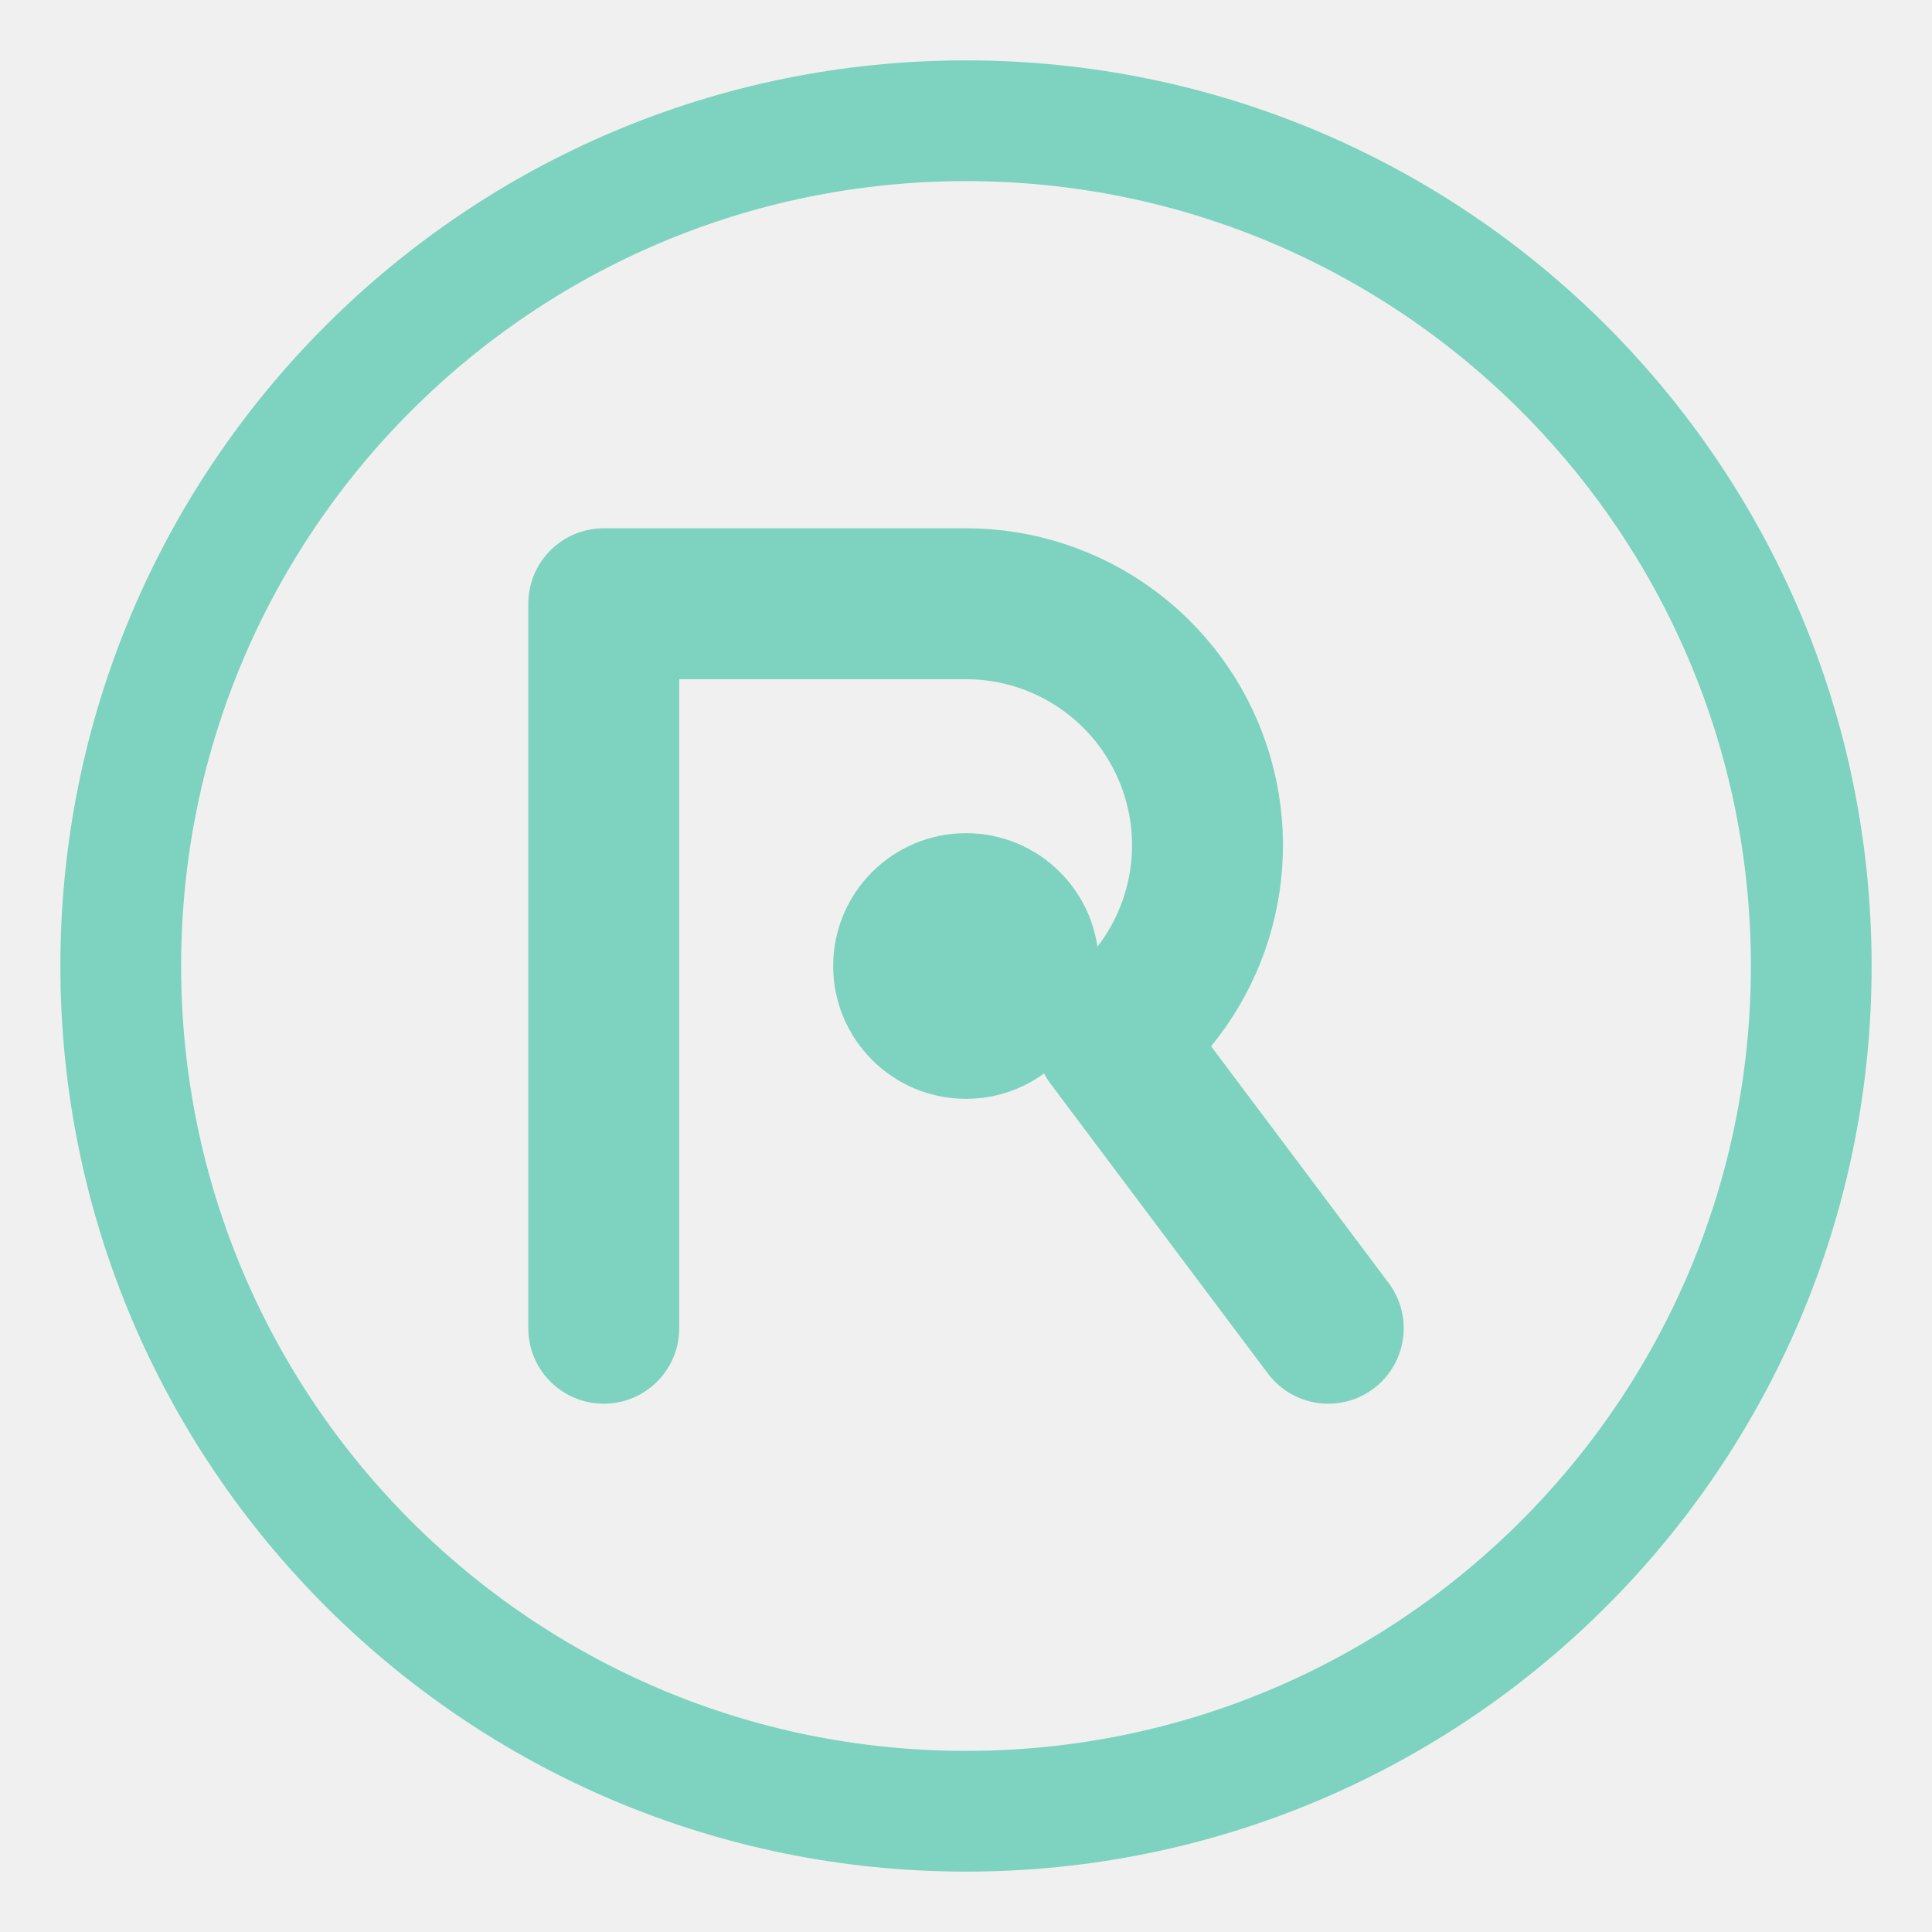
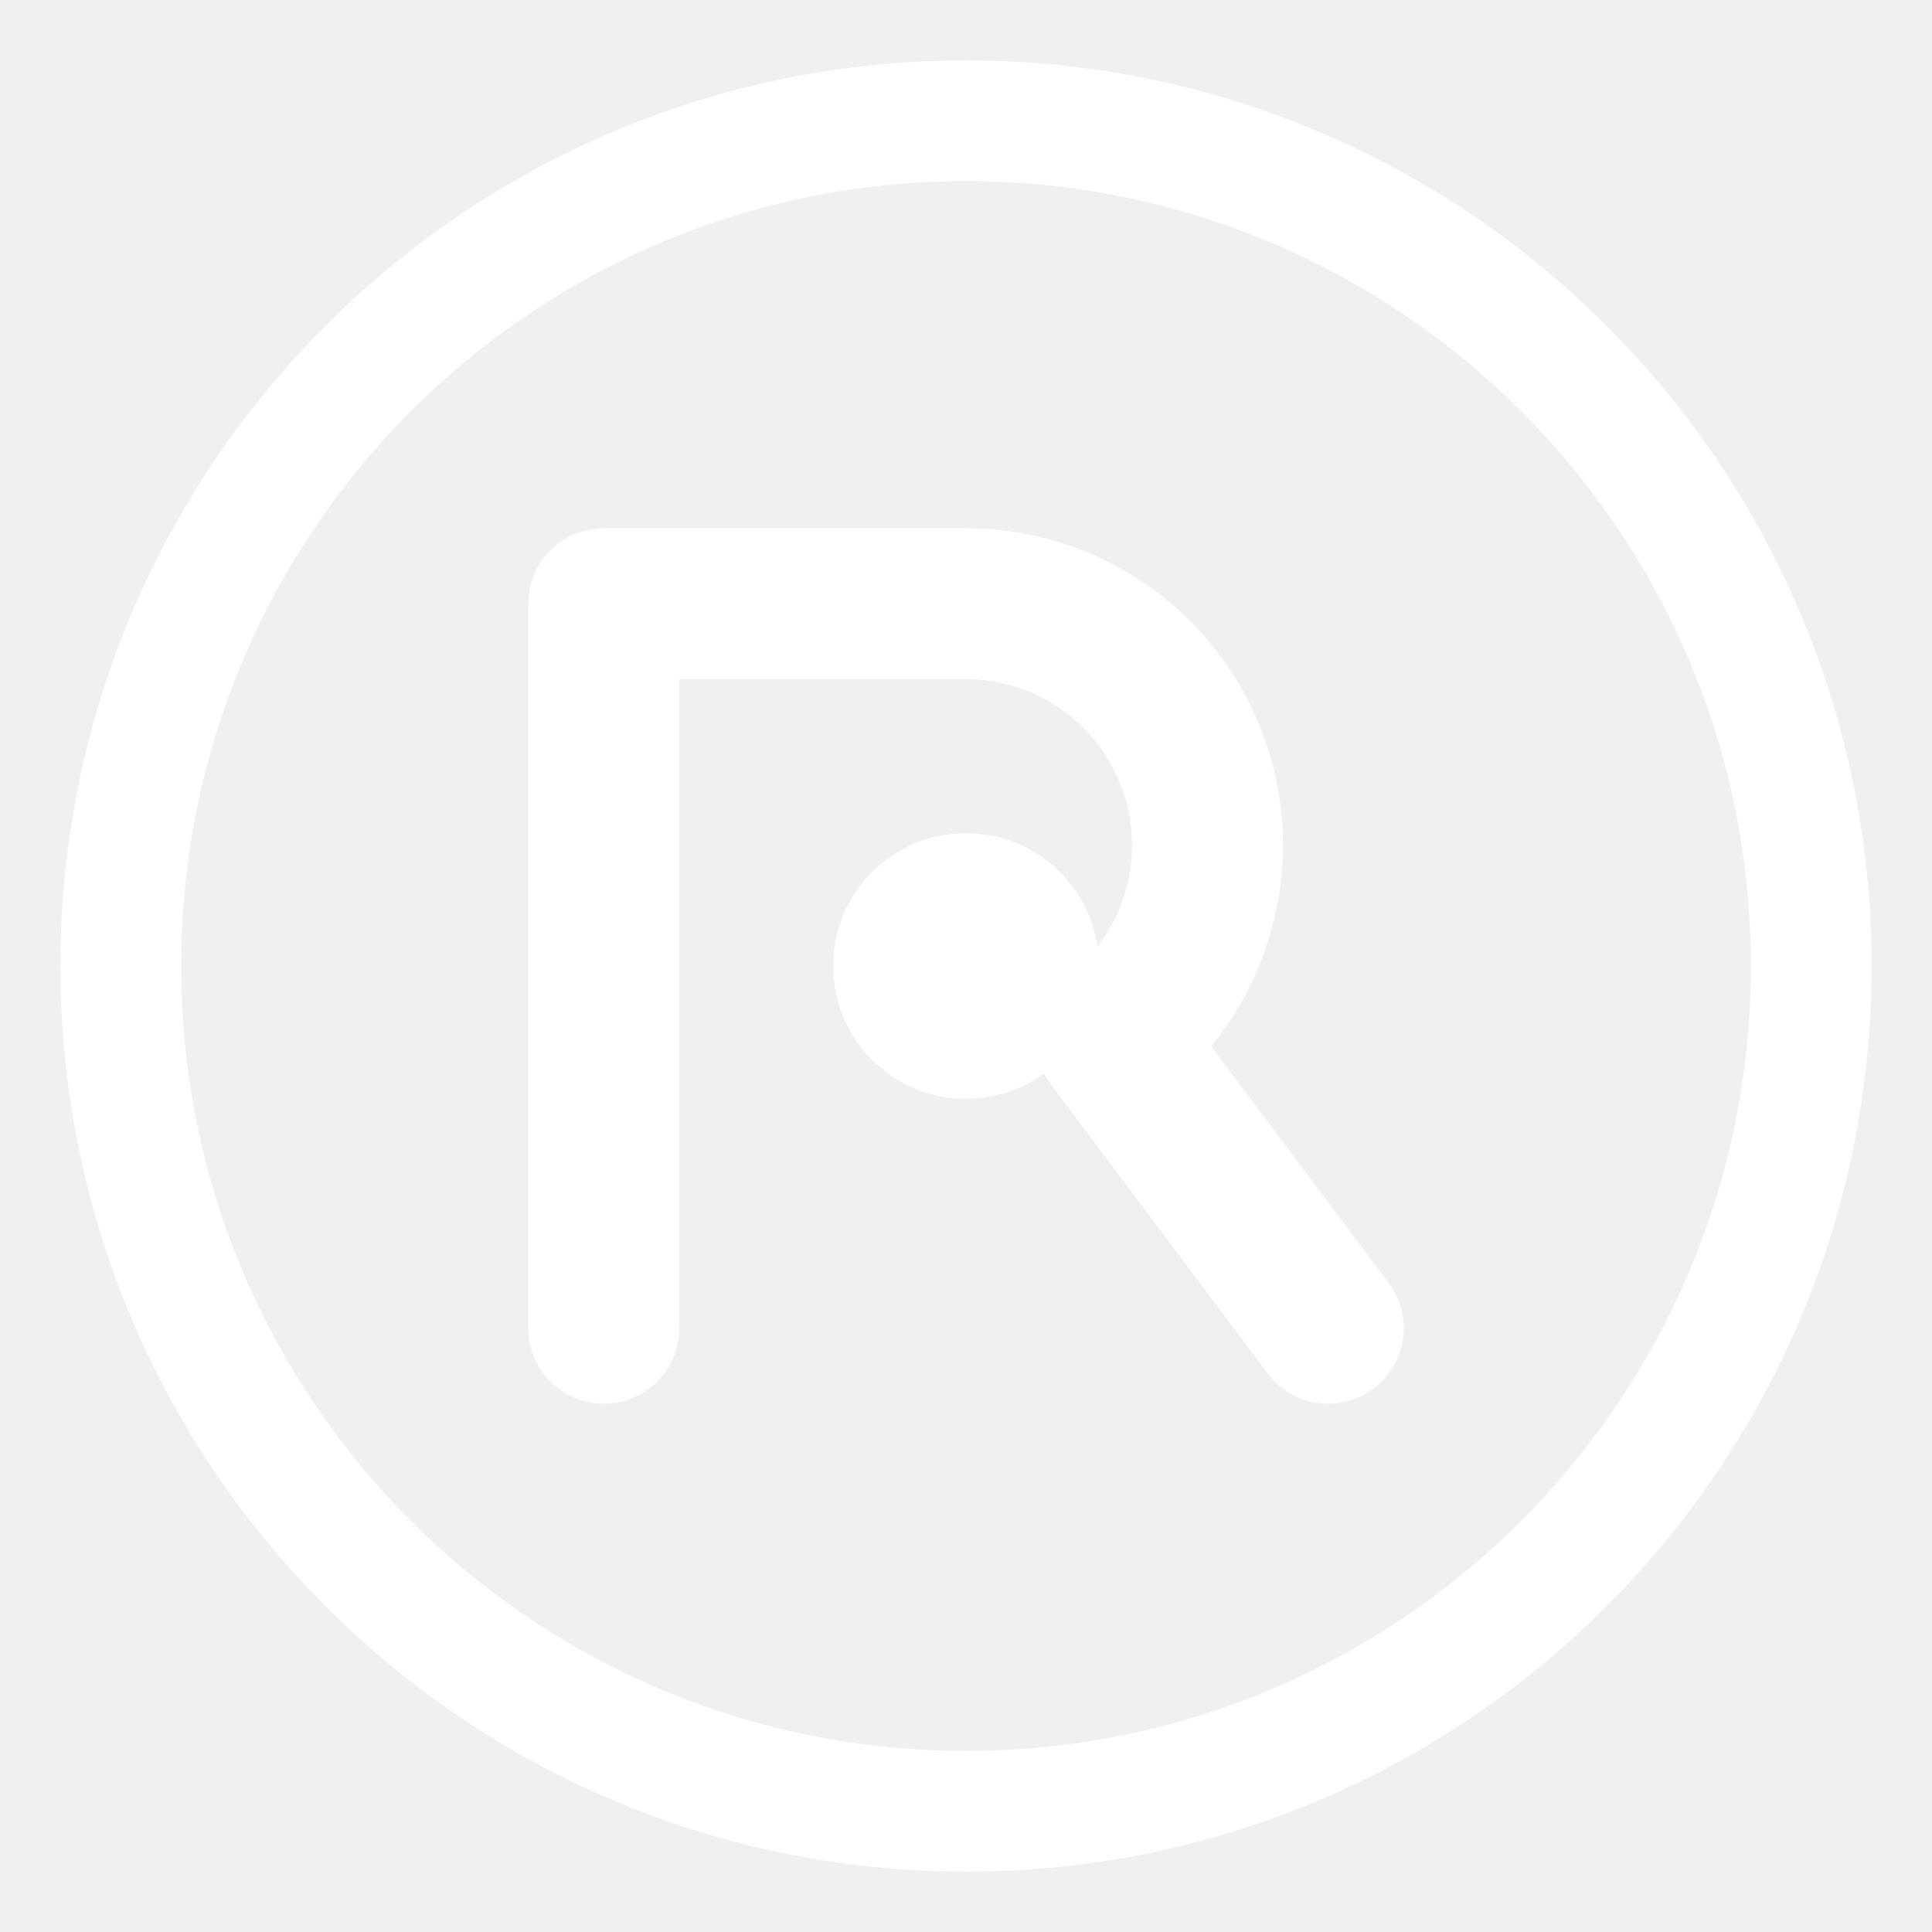
<svg xmlns="http://www.w3.org/2000/svg" viewBox="0 0 32 32" fill="none">
-   <circle cx="16" cy="16" r="14" stroke="#7DD3C0" stroke-width="2" />
-   <path d="M10 22V10h6a4 4 0 0 1 2.4 7.2L22 22" stroke="#7DD3C0" stroke-width="2.5" stroke-linecap="round" stroke-linejoin="round" />
-   <circle cx="16" cy="16" r="2.2" fill="#7DD3C0" />
+   <circle cx="16" cy="16" r="14" stroke="#FFFFFF" stroke-width="2" />
+   <path d="M10 22V10h6a4 4 0 0 1 2.4 7.2L22 22" stroke="#FFFFFF" stroke-width="2.5" stroke-linecap="round" stroke-linejoin="round" />
+   <circle cx="16" cy="16" r="2.2" fill="#FFFFFF" />
</svg>
